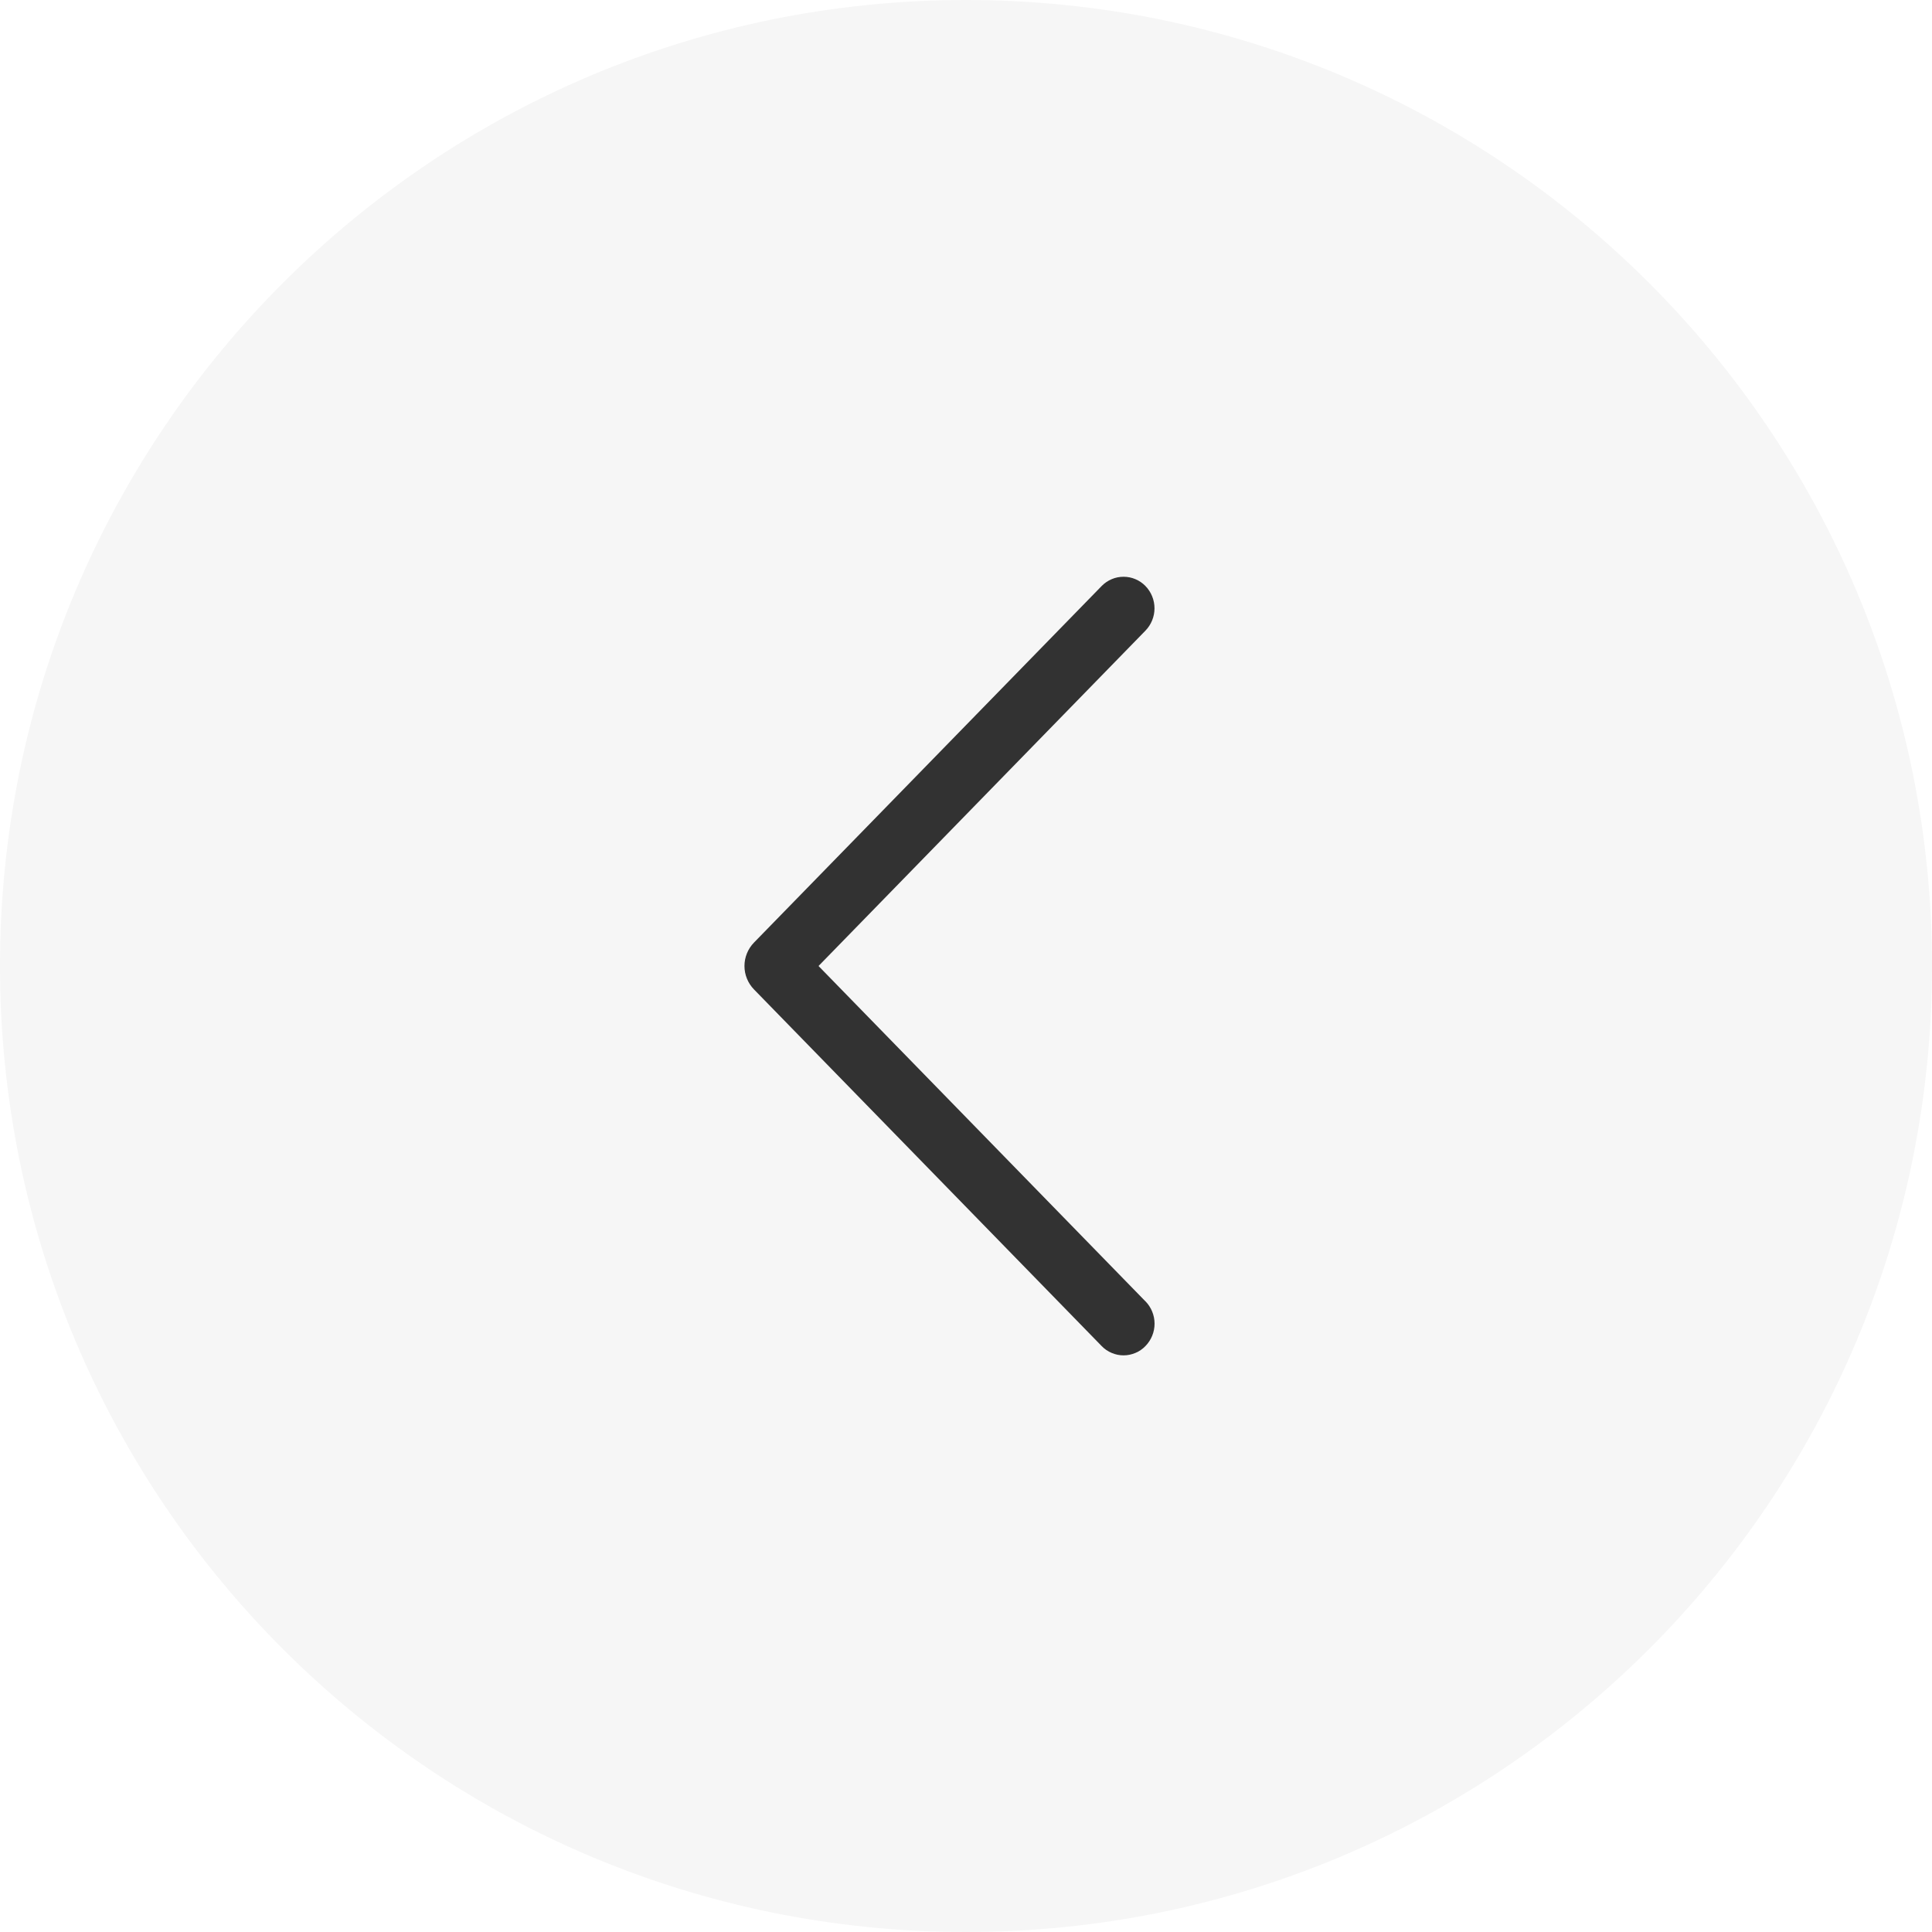
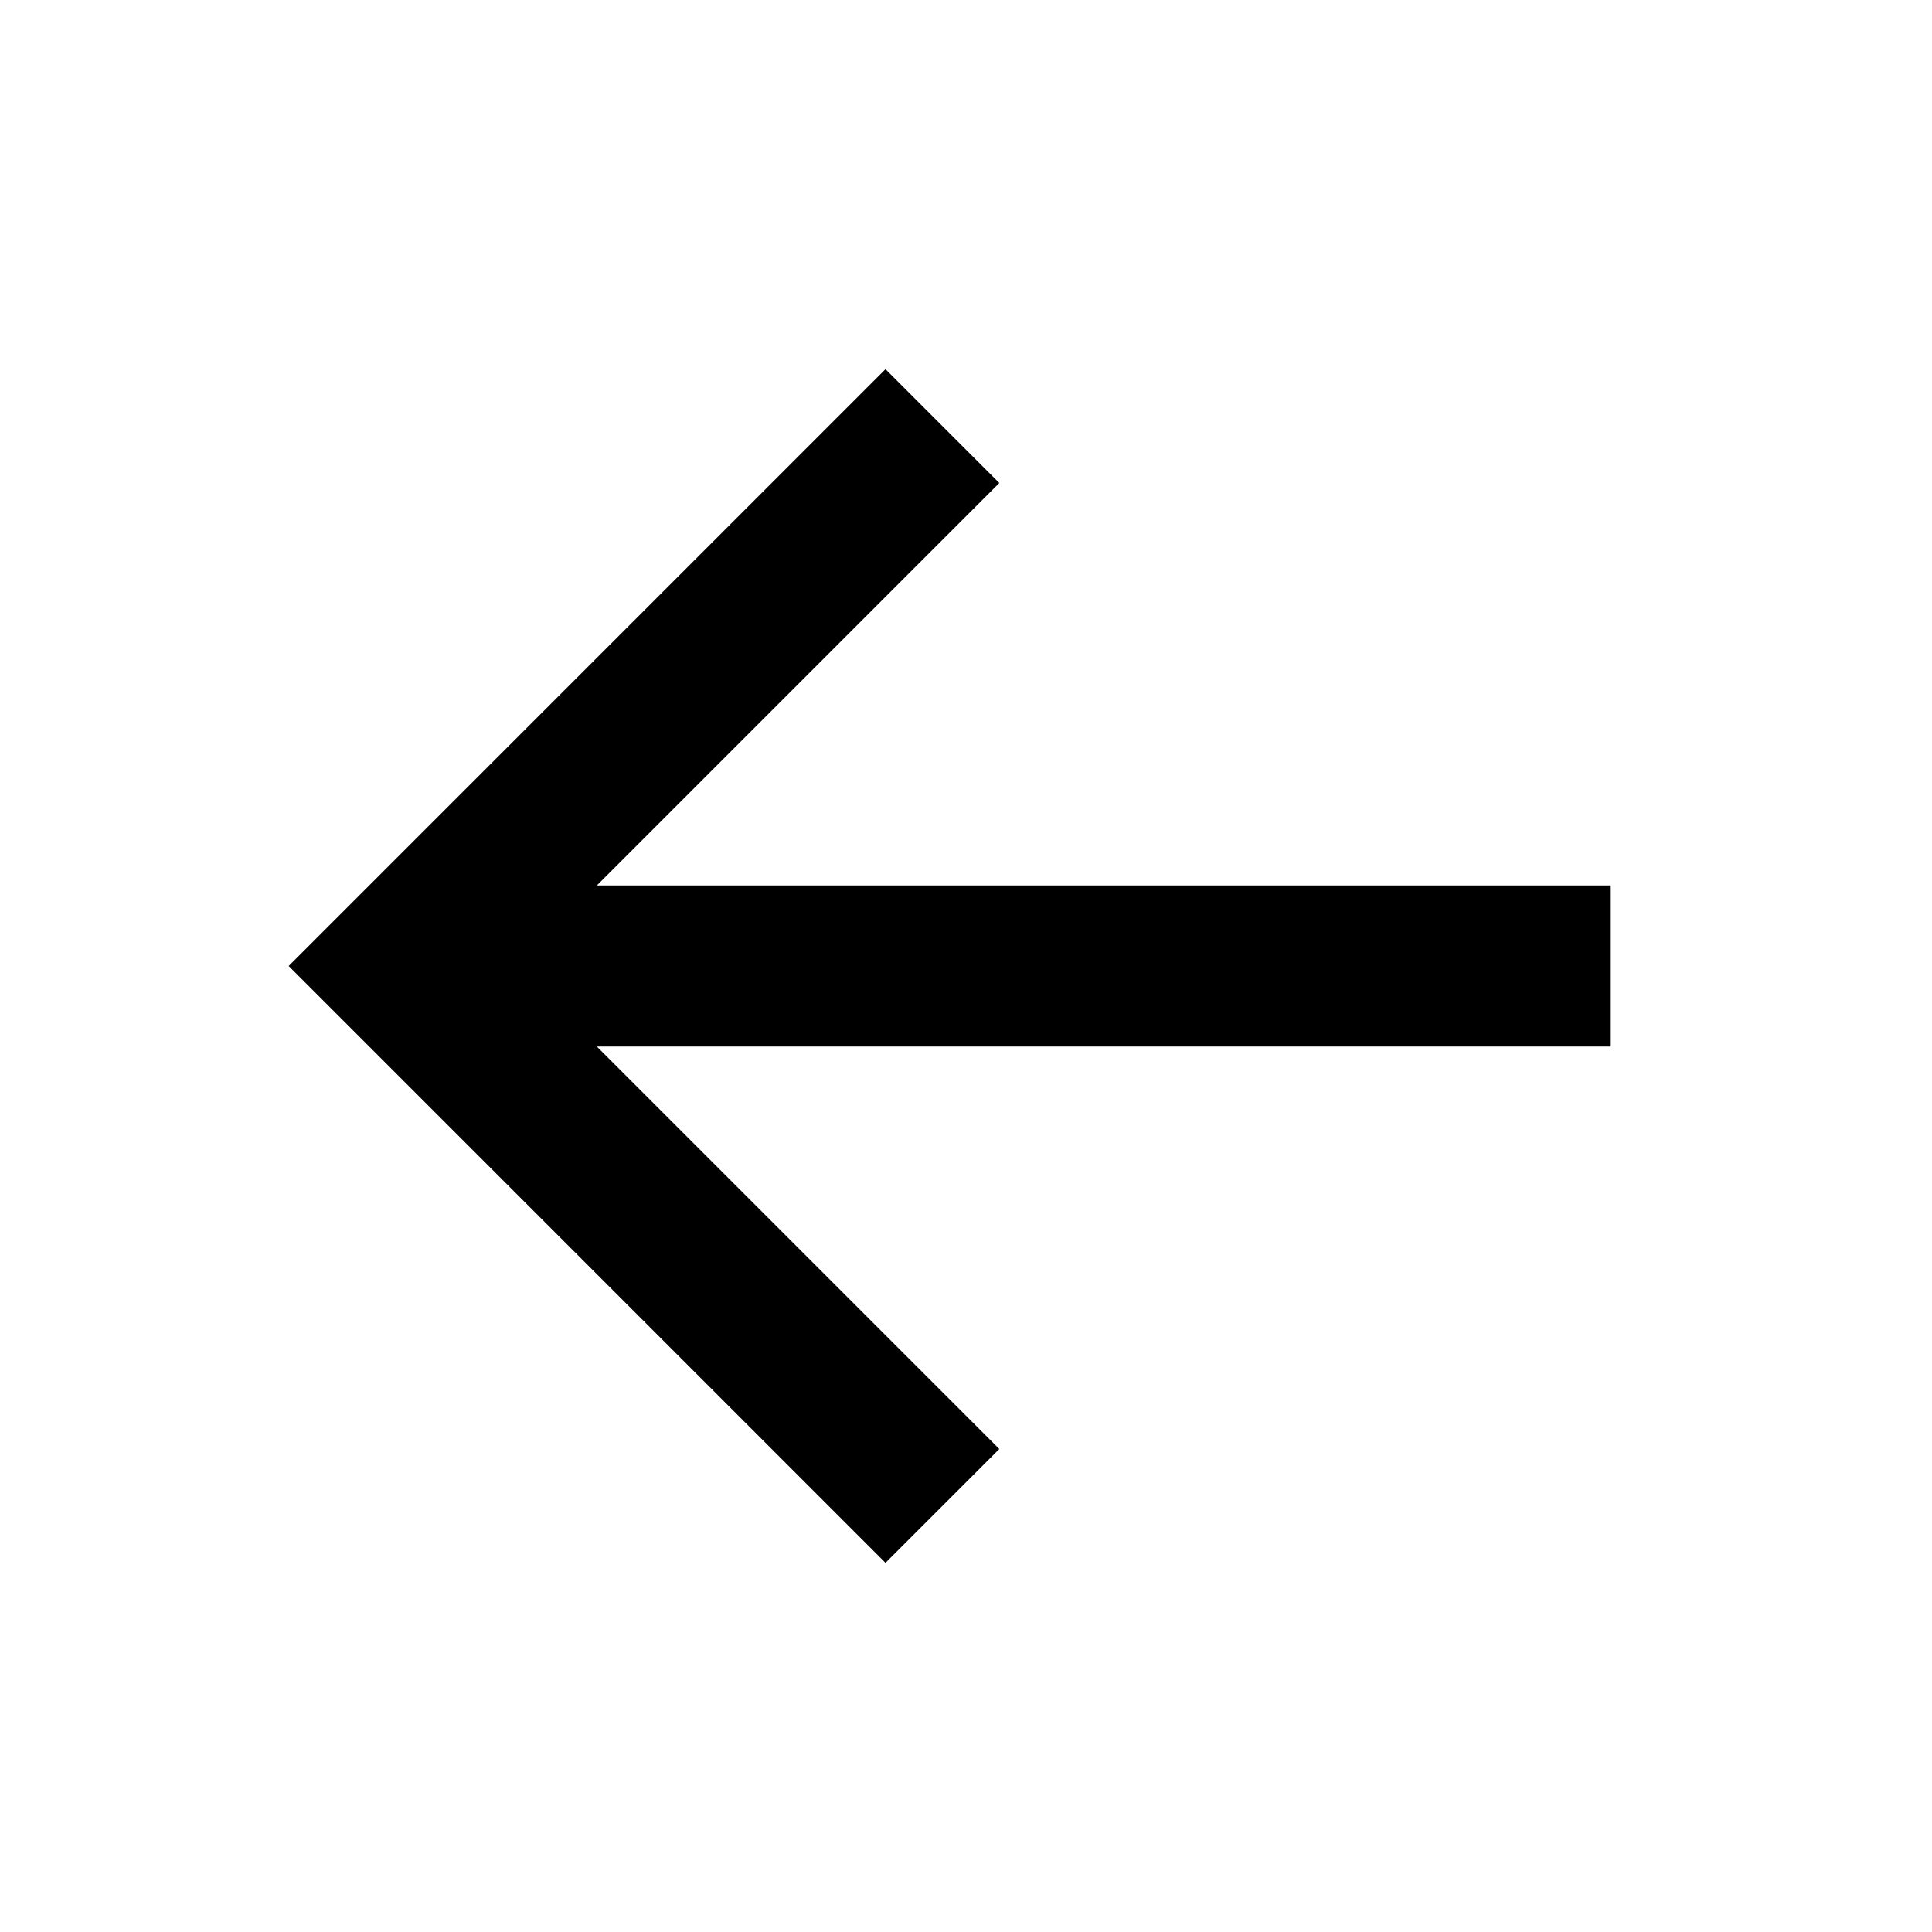
- <svg xmlns="http://www.w3.org/2000/svg" width="30" height="30" viewBox="0 0 30 30" fill="none">
-   <circle cx="15" cy="15" r="15" transform="rotate(-180 15 15)" fill="#F6F6F6" />
-   <path d="M17.785 20.206L12.71 15L17.785 9.794C17.876 9.701 17.927 9.576 17.927 9.446C17.927 9.316 17.876 9.191 17.785 9.098C17.741 9.053 17.688 9.017 17.63 8.993C17.572 8.968 17.509 8.956 17.446 8.956C17.383 8.956 17.321 8.968 17.263 8.993C17.205 9.017 17.152 9.053 17.108 9.098L11.708 14.636C11.613 14.734 11.56 14.864 11.56 15C11.56 15.136 11.613 15.266 11.708 15.364L17.107 20.902C17.151 20.948 17.204 20.984 17.262 21.008C17.32 21.033 17.383 21.046 17.446 21.046C17.51 21.046 17.572 21.033 17.631 21.008C17.689 20.984 17.742 20.948 17.786 20.902C17.877 20.809 17.928 20.684 17.928 20.554C17.928 20.424 17.877 20.299 17.786 20.206H17.785Z" fill="#323232" />
+ <svg xmlns="http://www.w3.org/2000/svg" width="24" height="24" viewBox="0 0 24 24" fill="none">
+   <path d="M11 4.586L3.586 12L11 19.414L12.414 18L7.414 13H20V11H7.414L12.414 6L11 4.586Z" fill="black" />
</svg>
